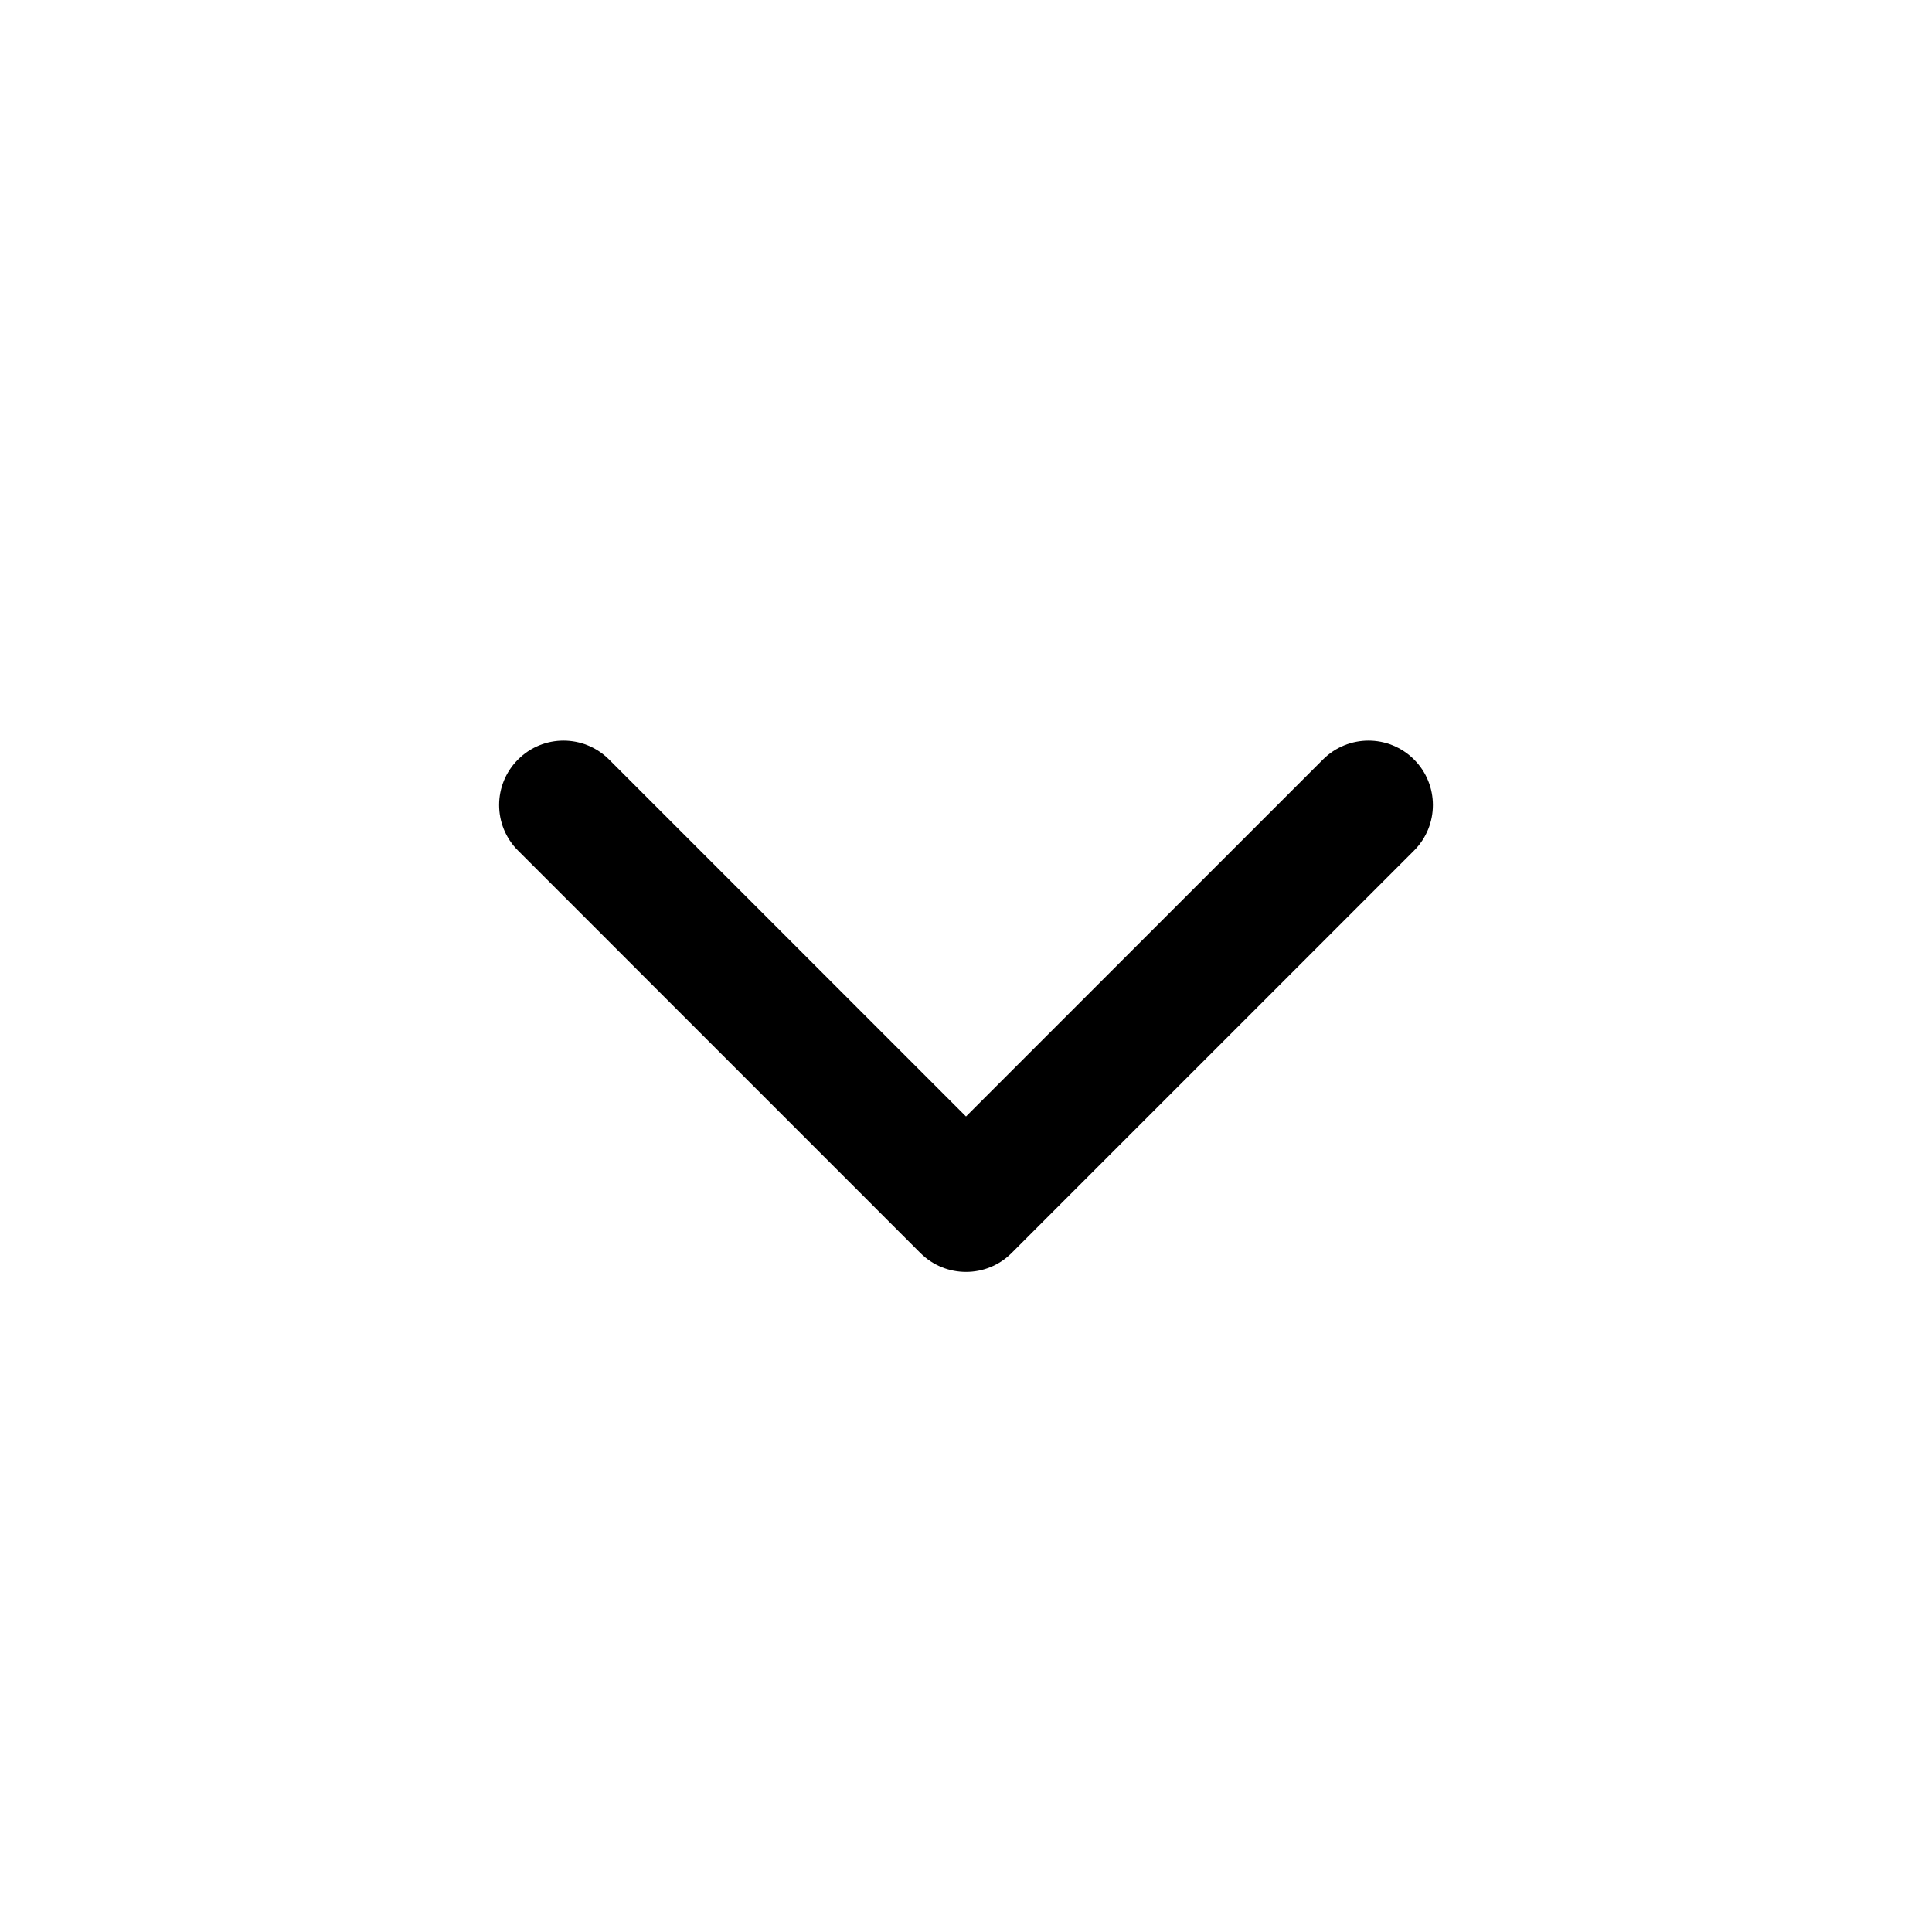
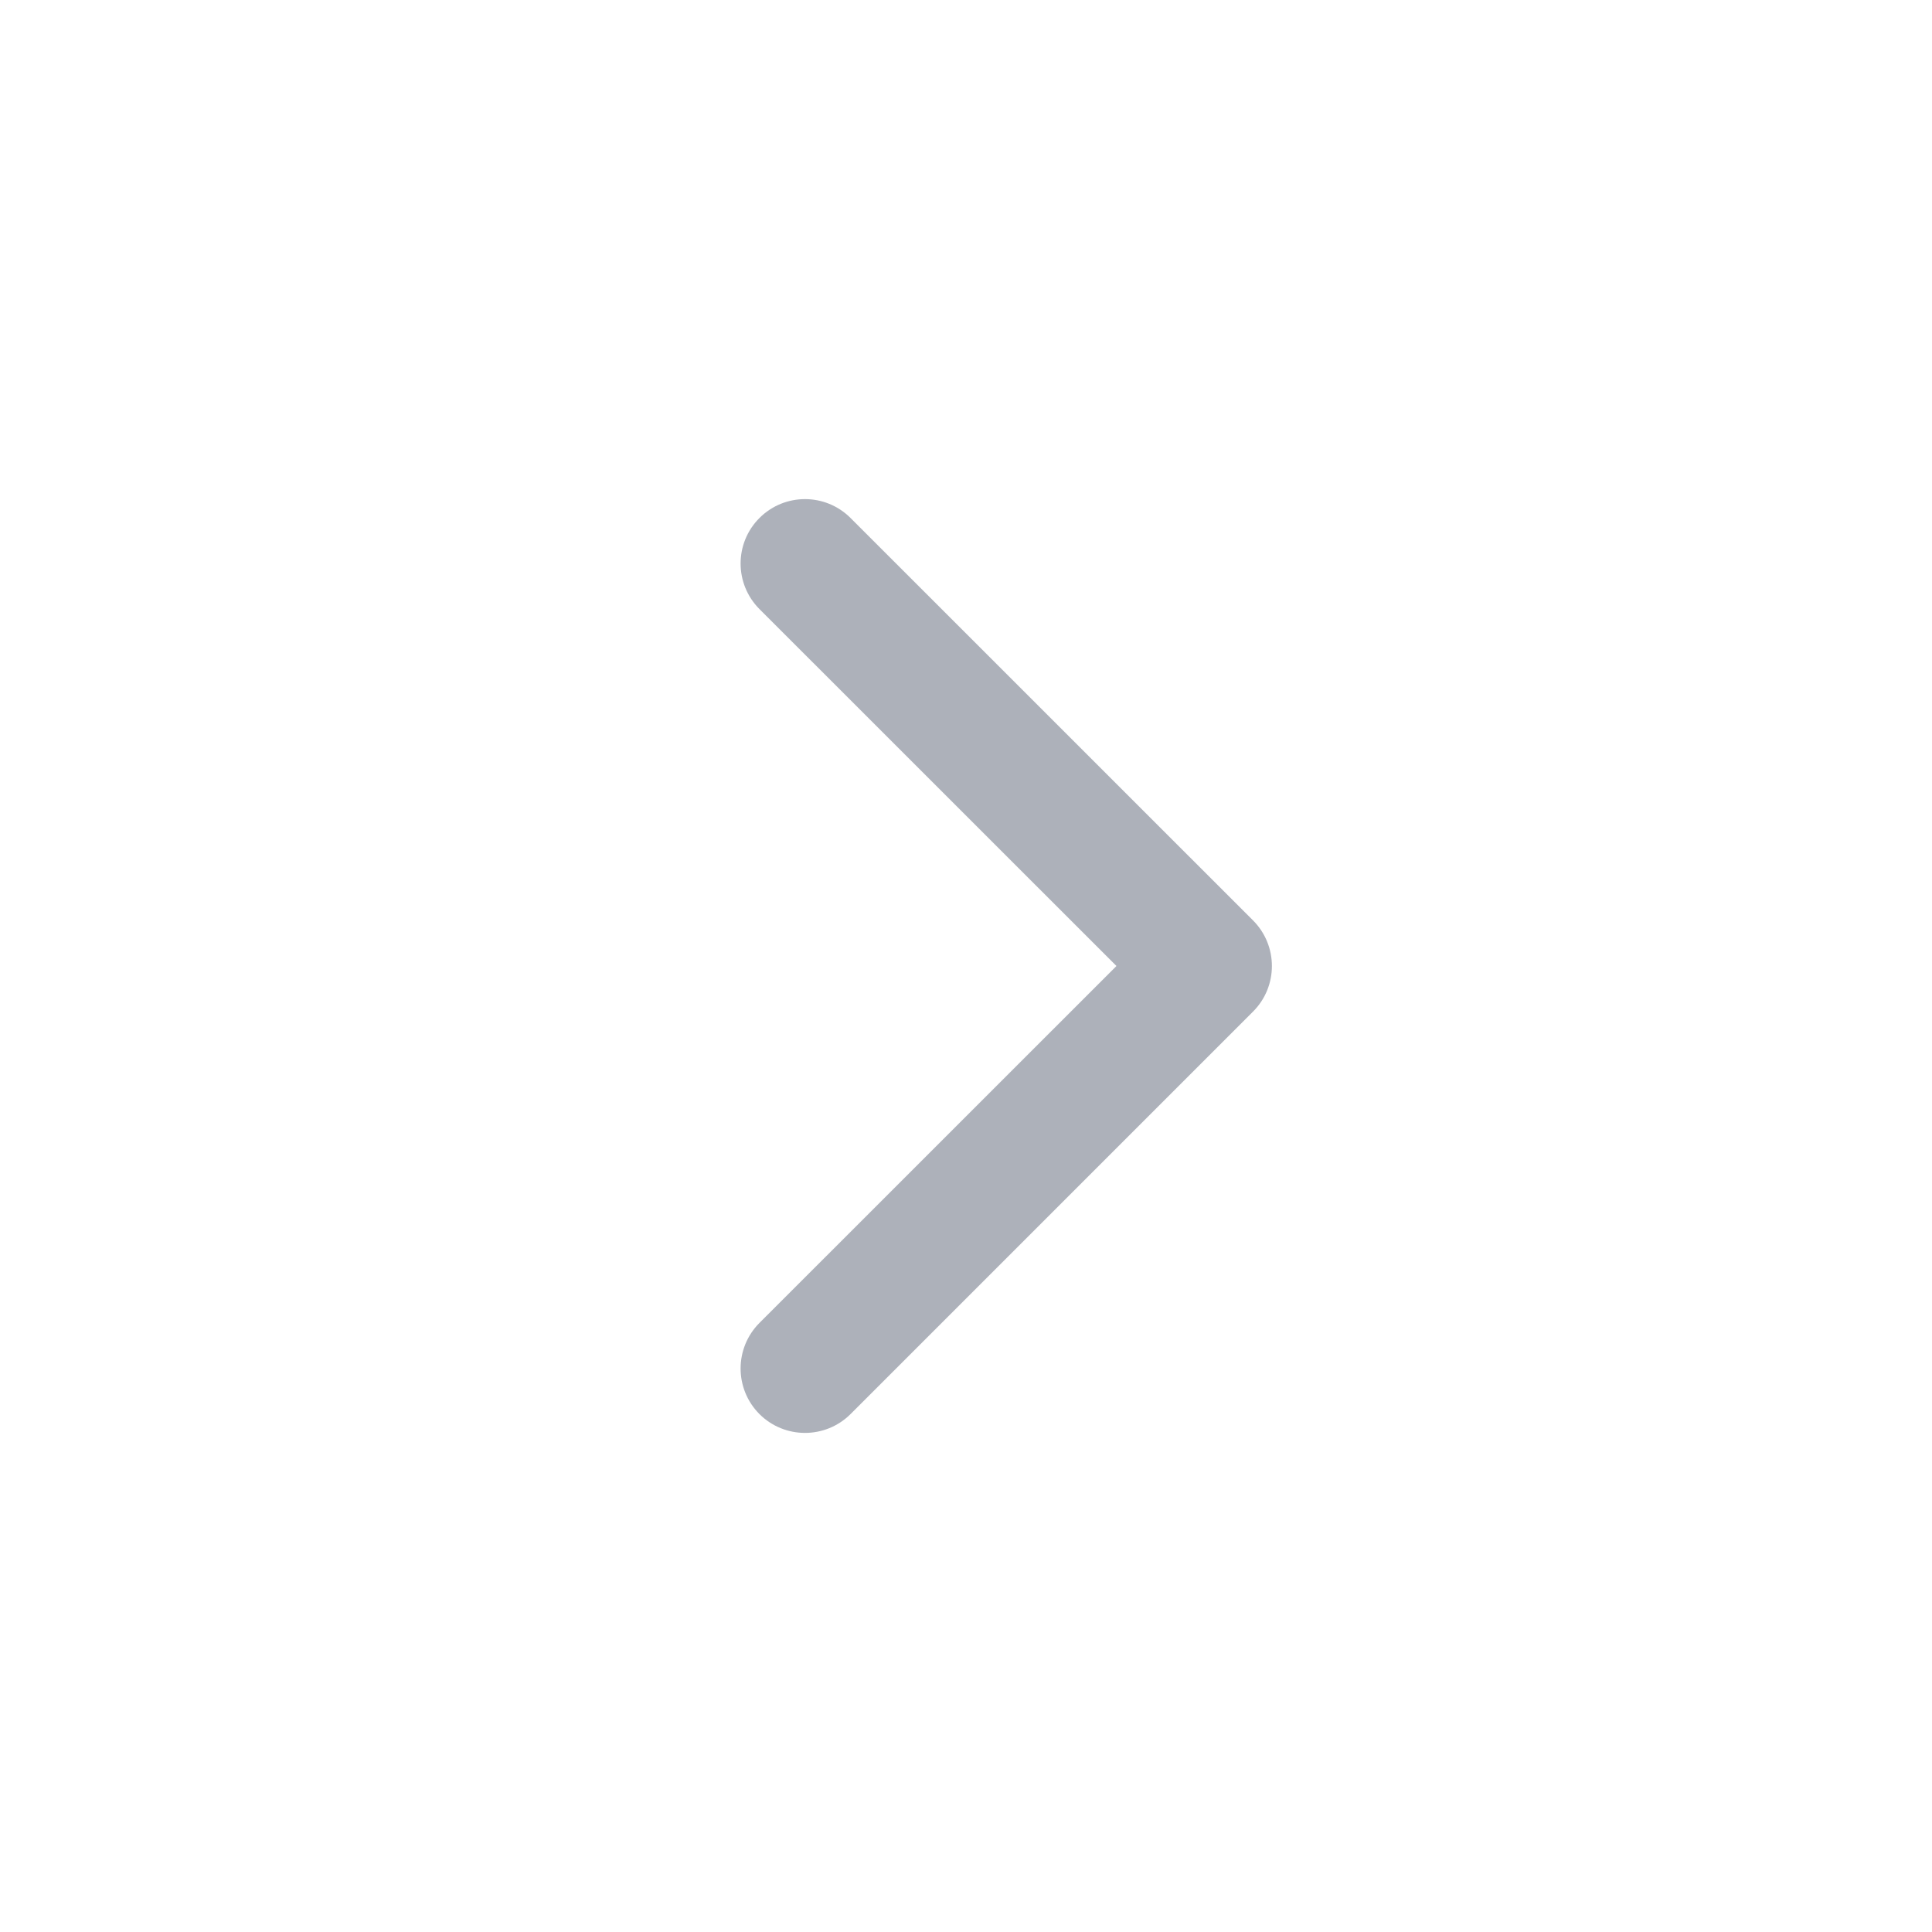
- <svg xmlns="http://www.w3.org/2000/svg" viewBox="0 0 24 24">
-   <path d="M6.435 9.435C6.747 9.122 7.253 9.122 7.566 9.435L12 13.869L16.434 9.435C16.747 9.122 17.253 9.122 17.566 9.435C17.878 9.747 17.878 10.254 17.566 10.566L12.566 15.566C12.254 15.878 11.747 15.878 11.434 15.566L6.435 10.566C6.122 10.254 6.122 9.747 6.435 9.435Z" fill="currentColor" />
+ <svg xmlns="http://www.w3.org/2000/svg" width="24" height="24" viewBox="0 0 24 24" fill="none">
+   <path fill-rule="evenodd" clip-rule="evenodd" d="M9.434 6.435C9.747 6.122 10.253 6.122 10.566 6.435L15.566 11.434C15.878 11.747 15.878 12.254 15.566 12.566L10.566 17.566C10.253 17.878 9.747 17.878 9.434 17.566C9.122 17.253 9.122 16.747 9.434 16.434L13.869 12L9.434 7.566C9.122 7.253 9.122 6.747 9.434 6.435Z" fill="#ADB1BA" />
</svg>
